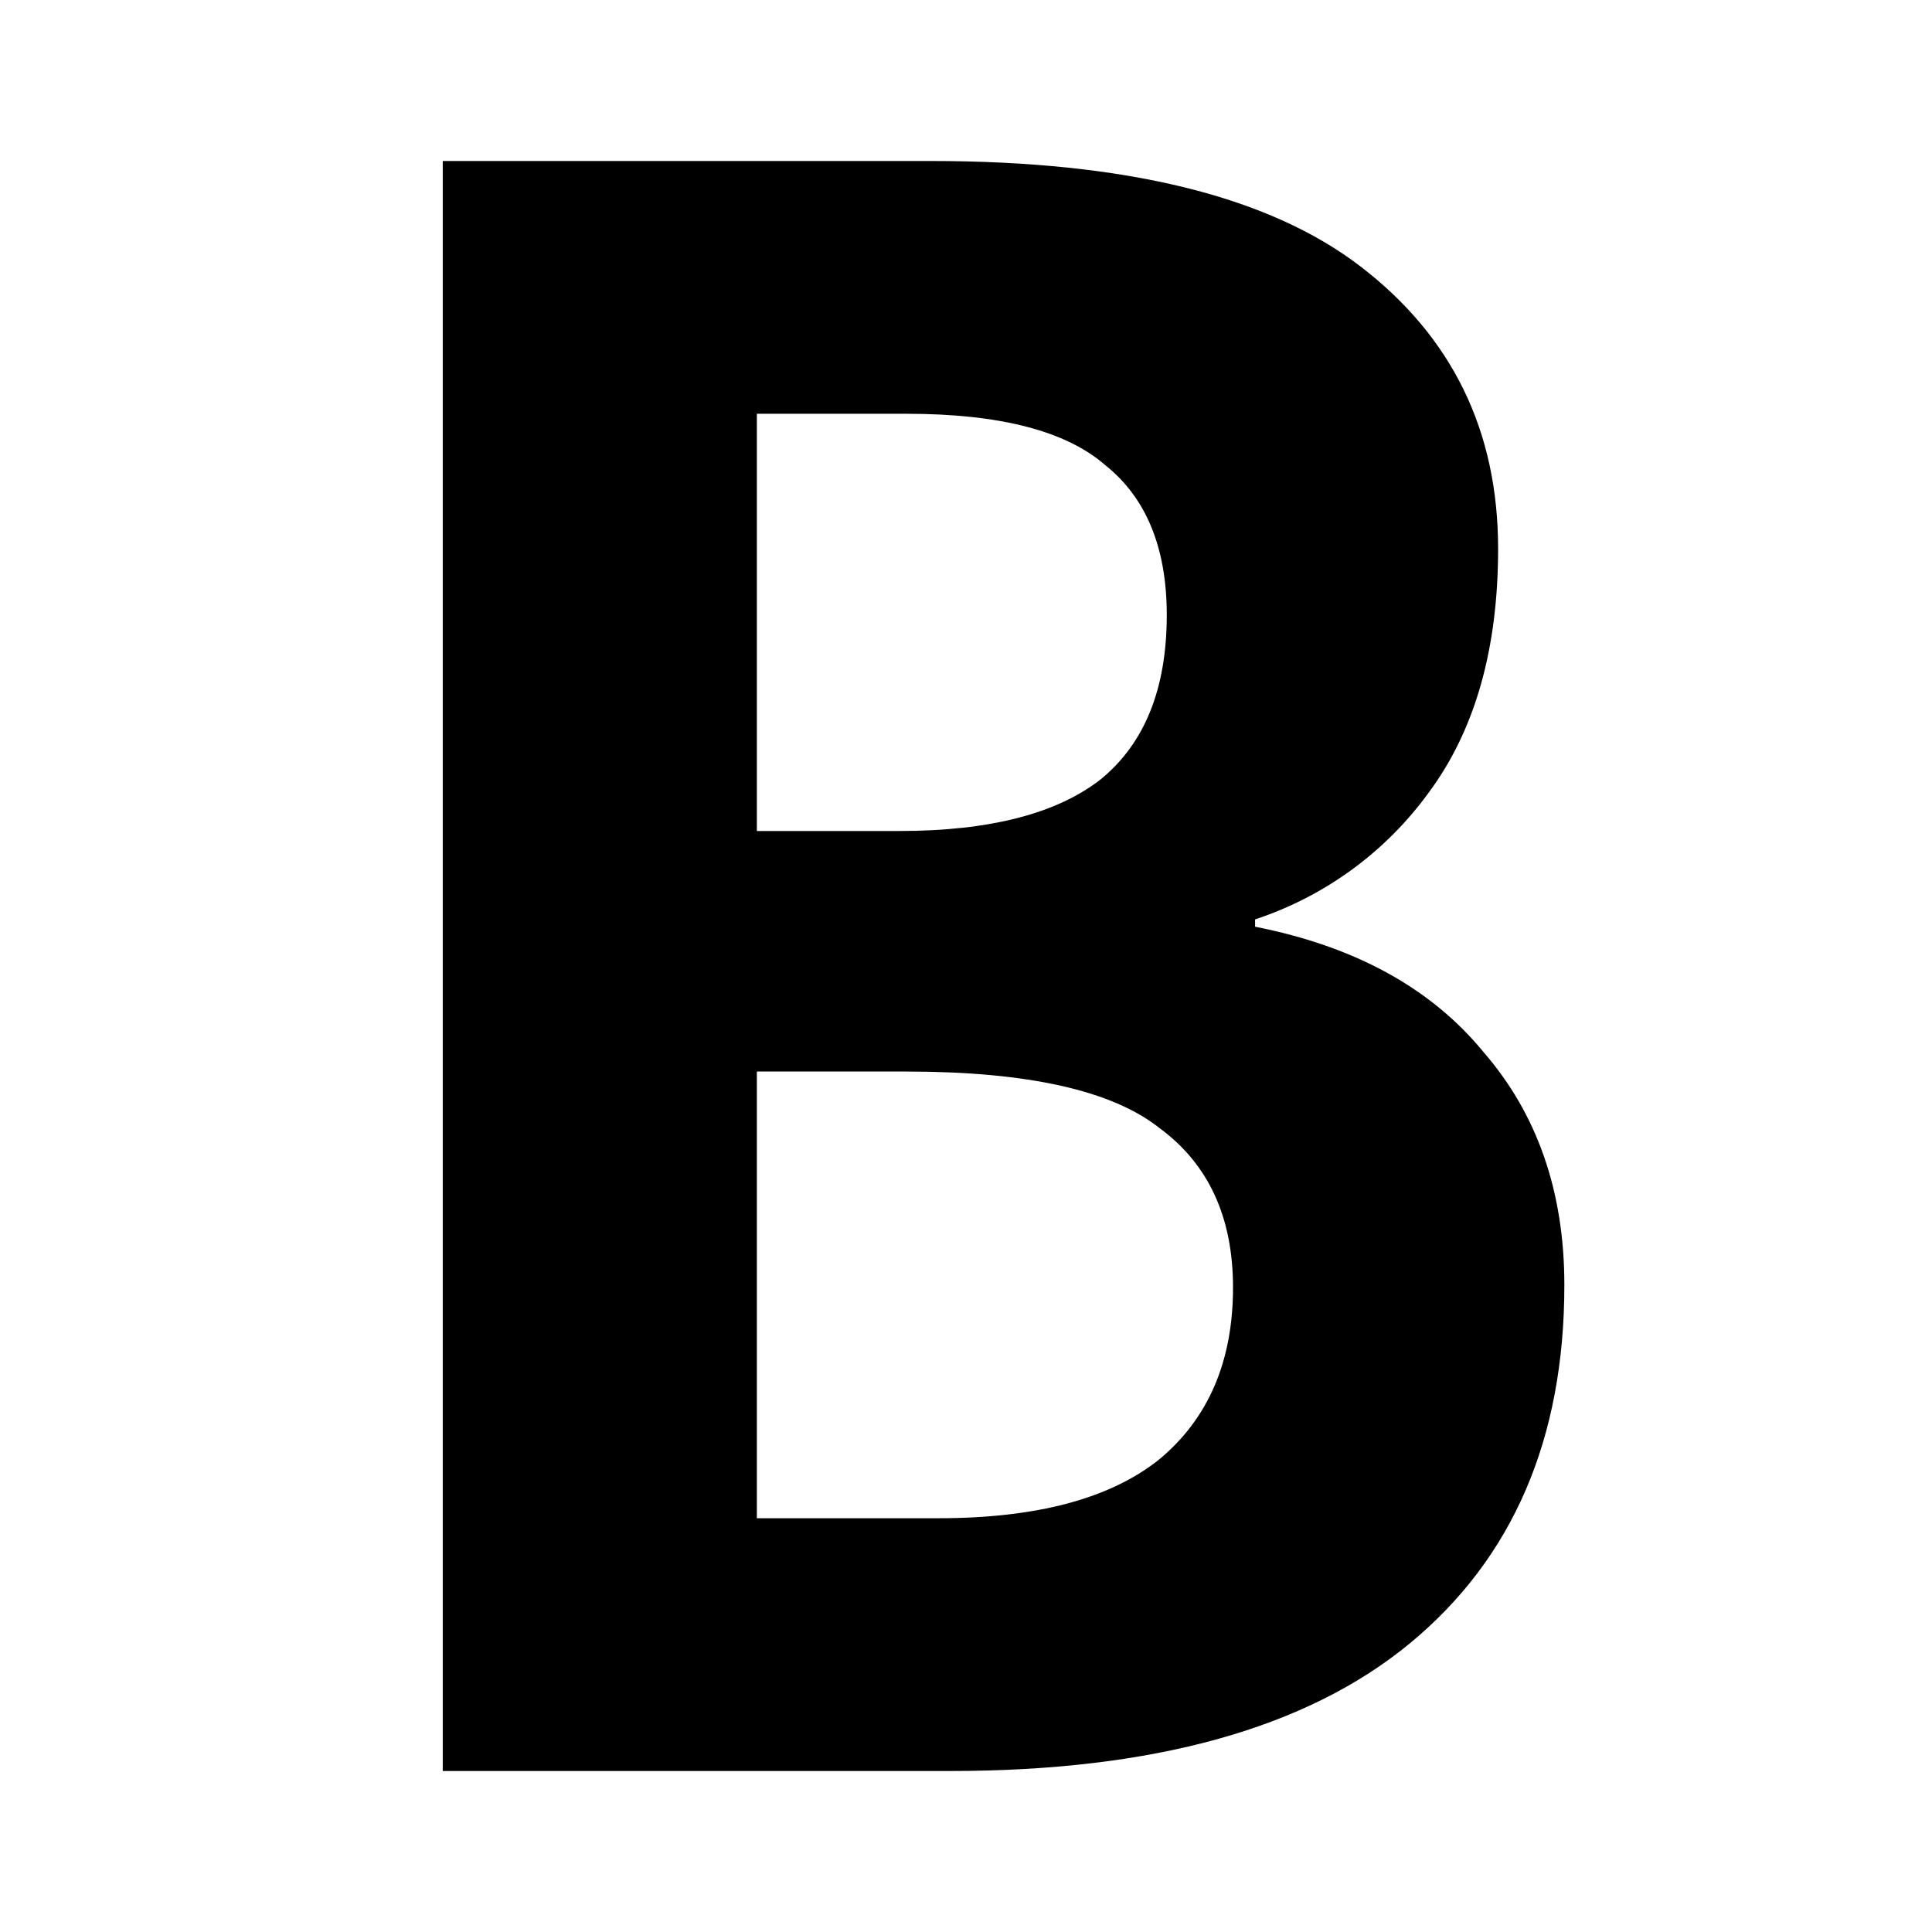
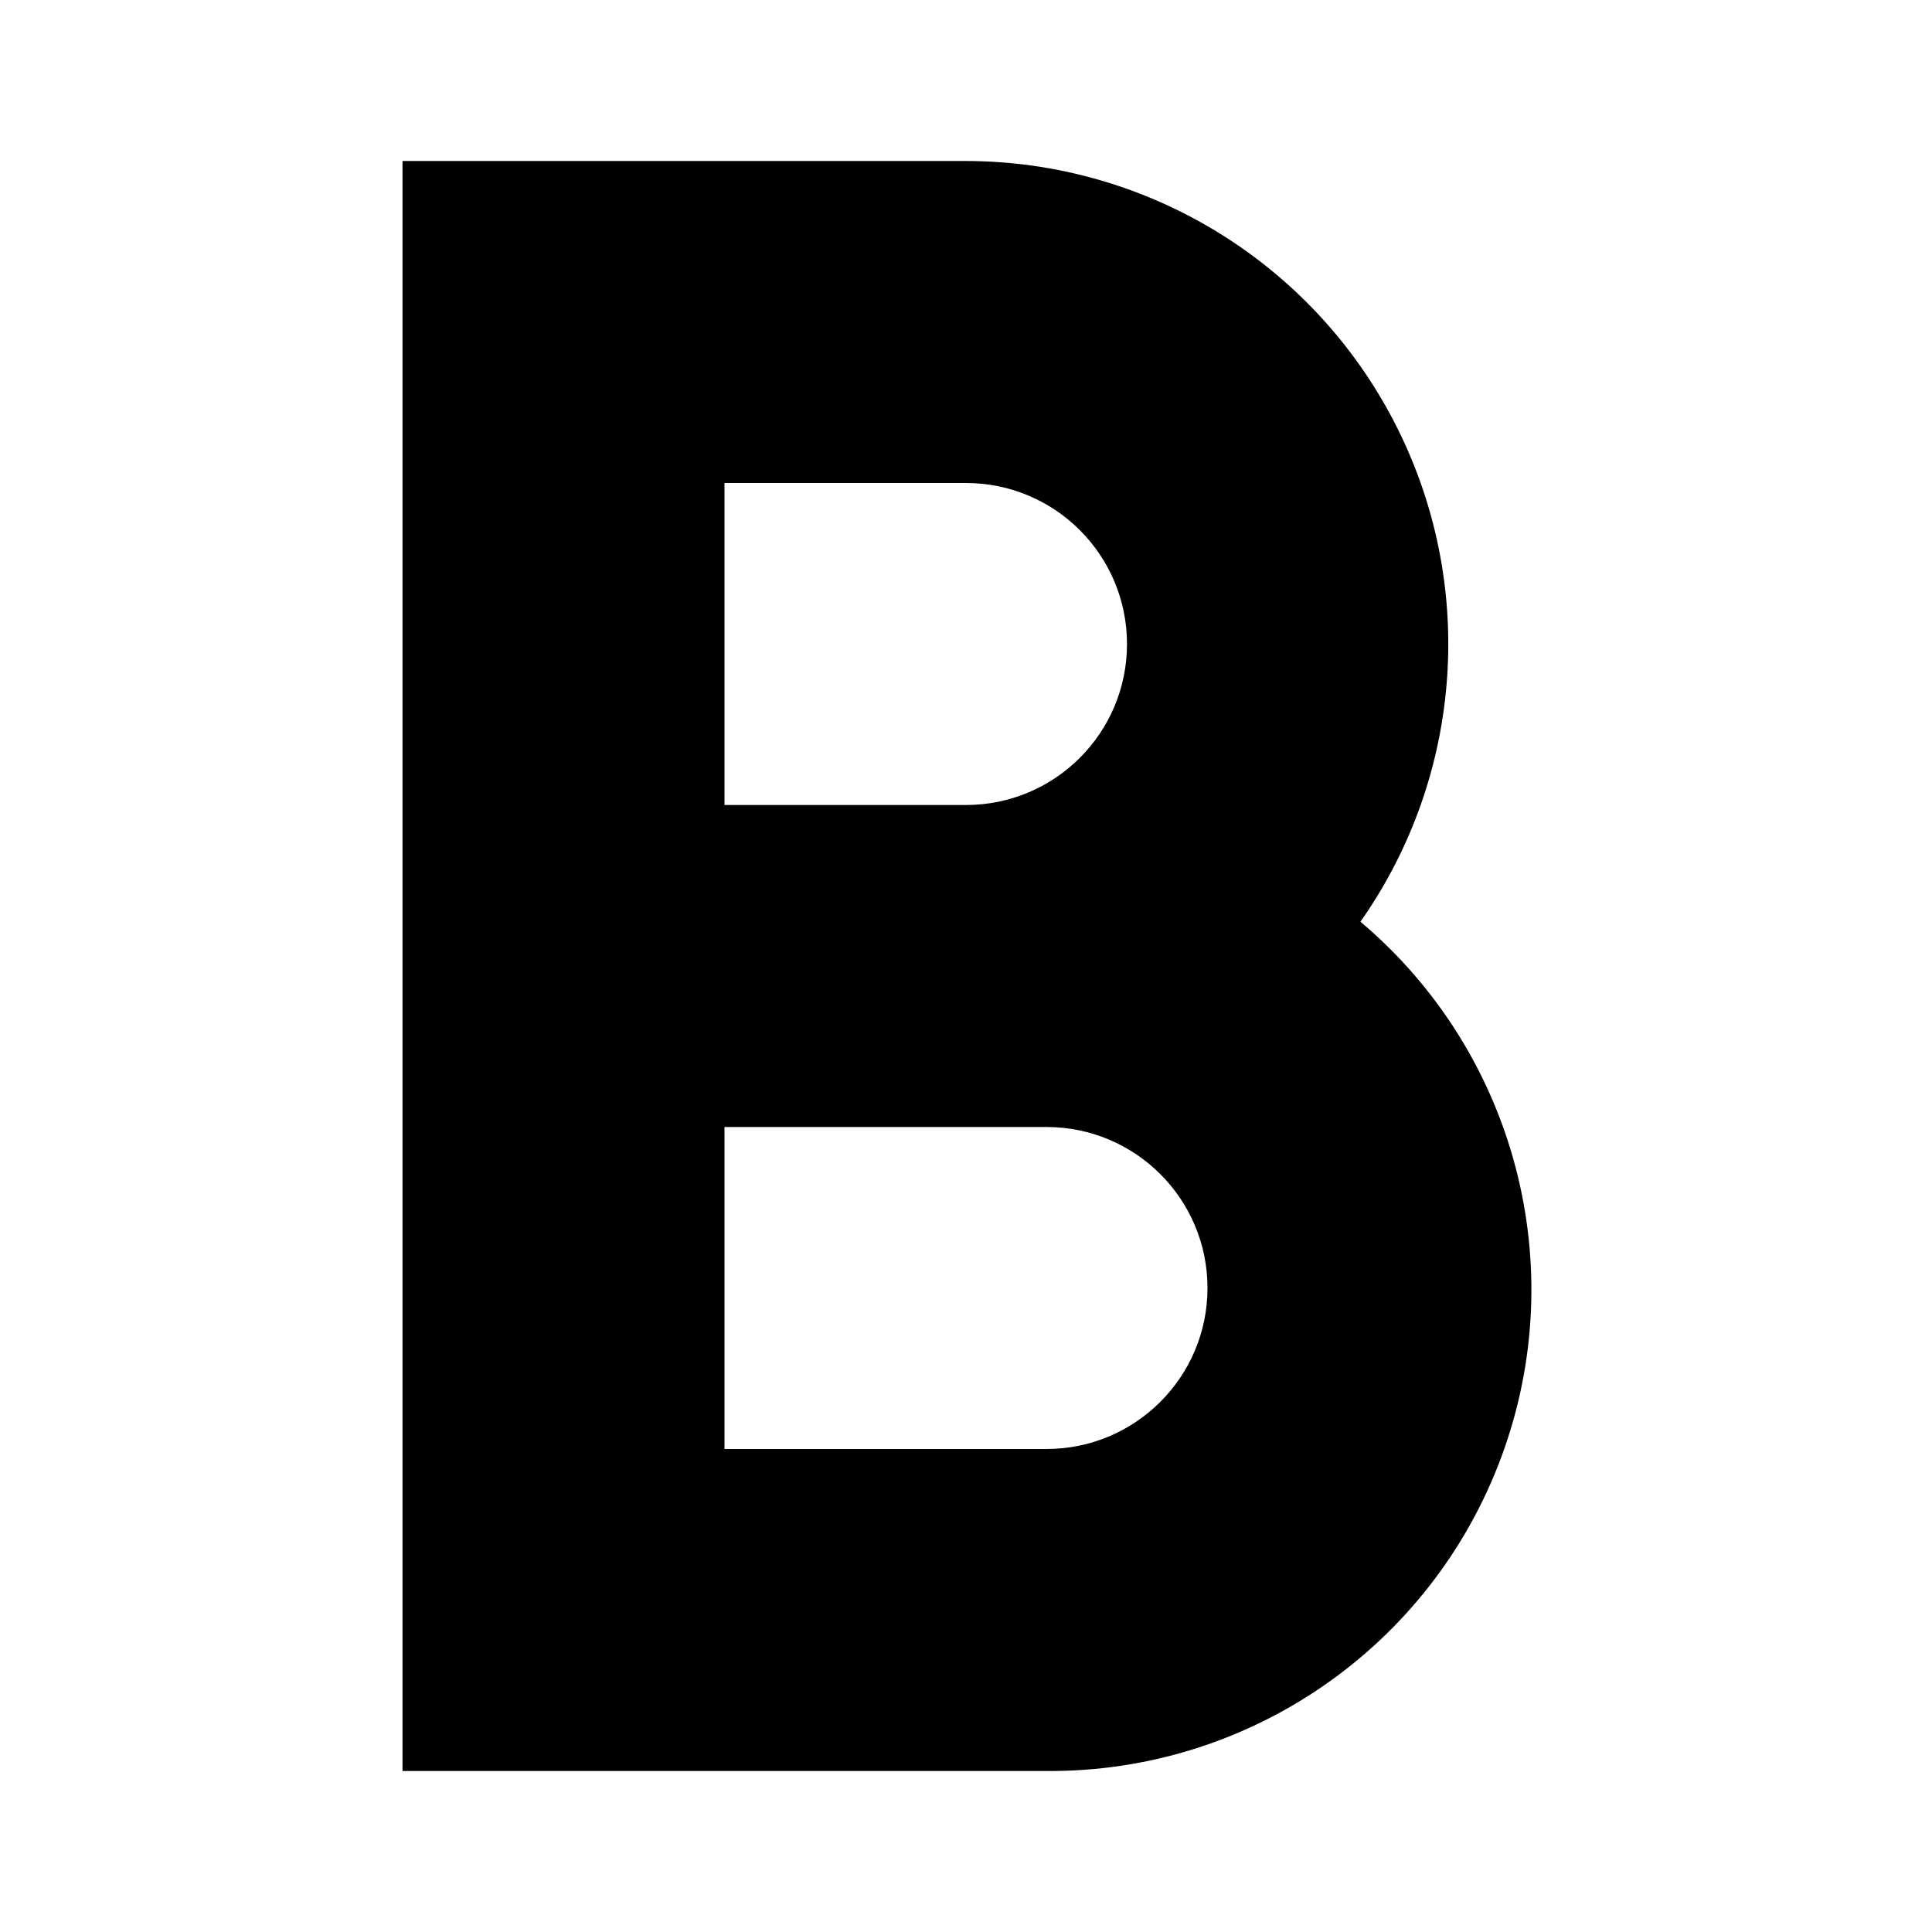
<svg xmlns="http://www.w3.org/2000/svg" viewBox="0 0 24 24">
-   <path fill="currentColor" d="M5.5 22V2h6.067q3.628 0 5.335 1.311 1.708 1.311 1.708 3.506 0 1.86-.854 3.018a4.35 4.35 0 0 1-2.165 1.586v.091q1.86.366 2.836 1.555 1.006 1.159 1.006 2.896 0 2.867-1.92 4.452Q15.59 21.999 11.81 22zm3.902-3.14h2.257q1.829 0 2.743-.732.915-.762.915-2.134 0-1.311-.915-1.982-.884-.7-3.14-.701h-1.86zm0-8.537h1.769q1.677 0 2.5-.64.823-.67.823-2.043 0-1.25-.762-1.86-.732-.64-2.47-.64h-1.86z" />
+   <path fill="currentColor" d="M12 2a6 6 0 0 1 4.9 9.45A5.98 5.98 0 0 1 13 22H5V2zM9 18h4a2 2 0 1 0 0-4H9zm0-8h3a2 2 0 1 0 0-4H9z" />
</svg>
